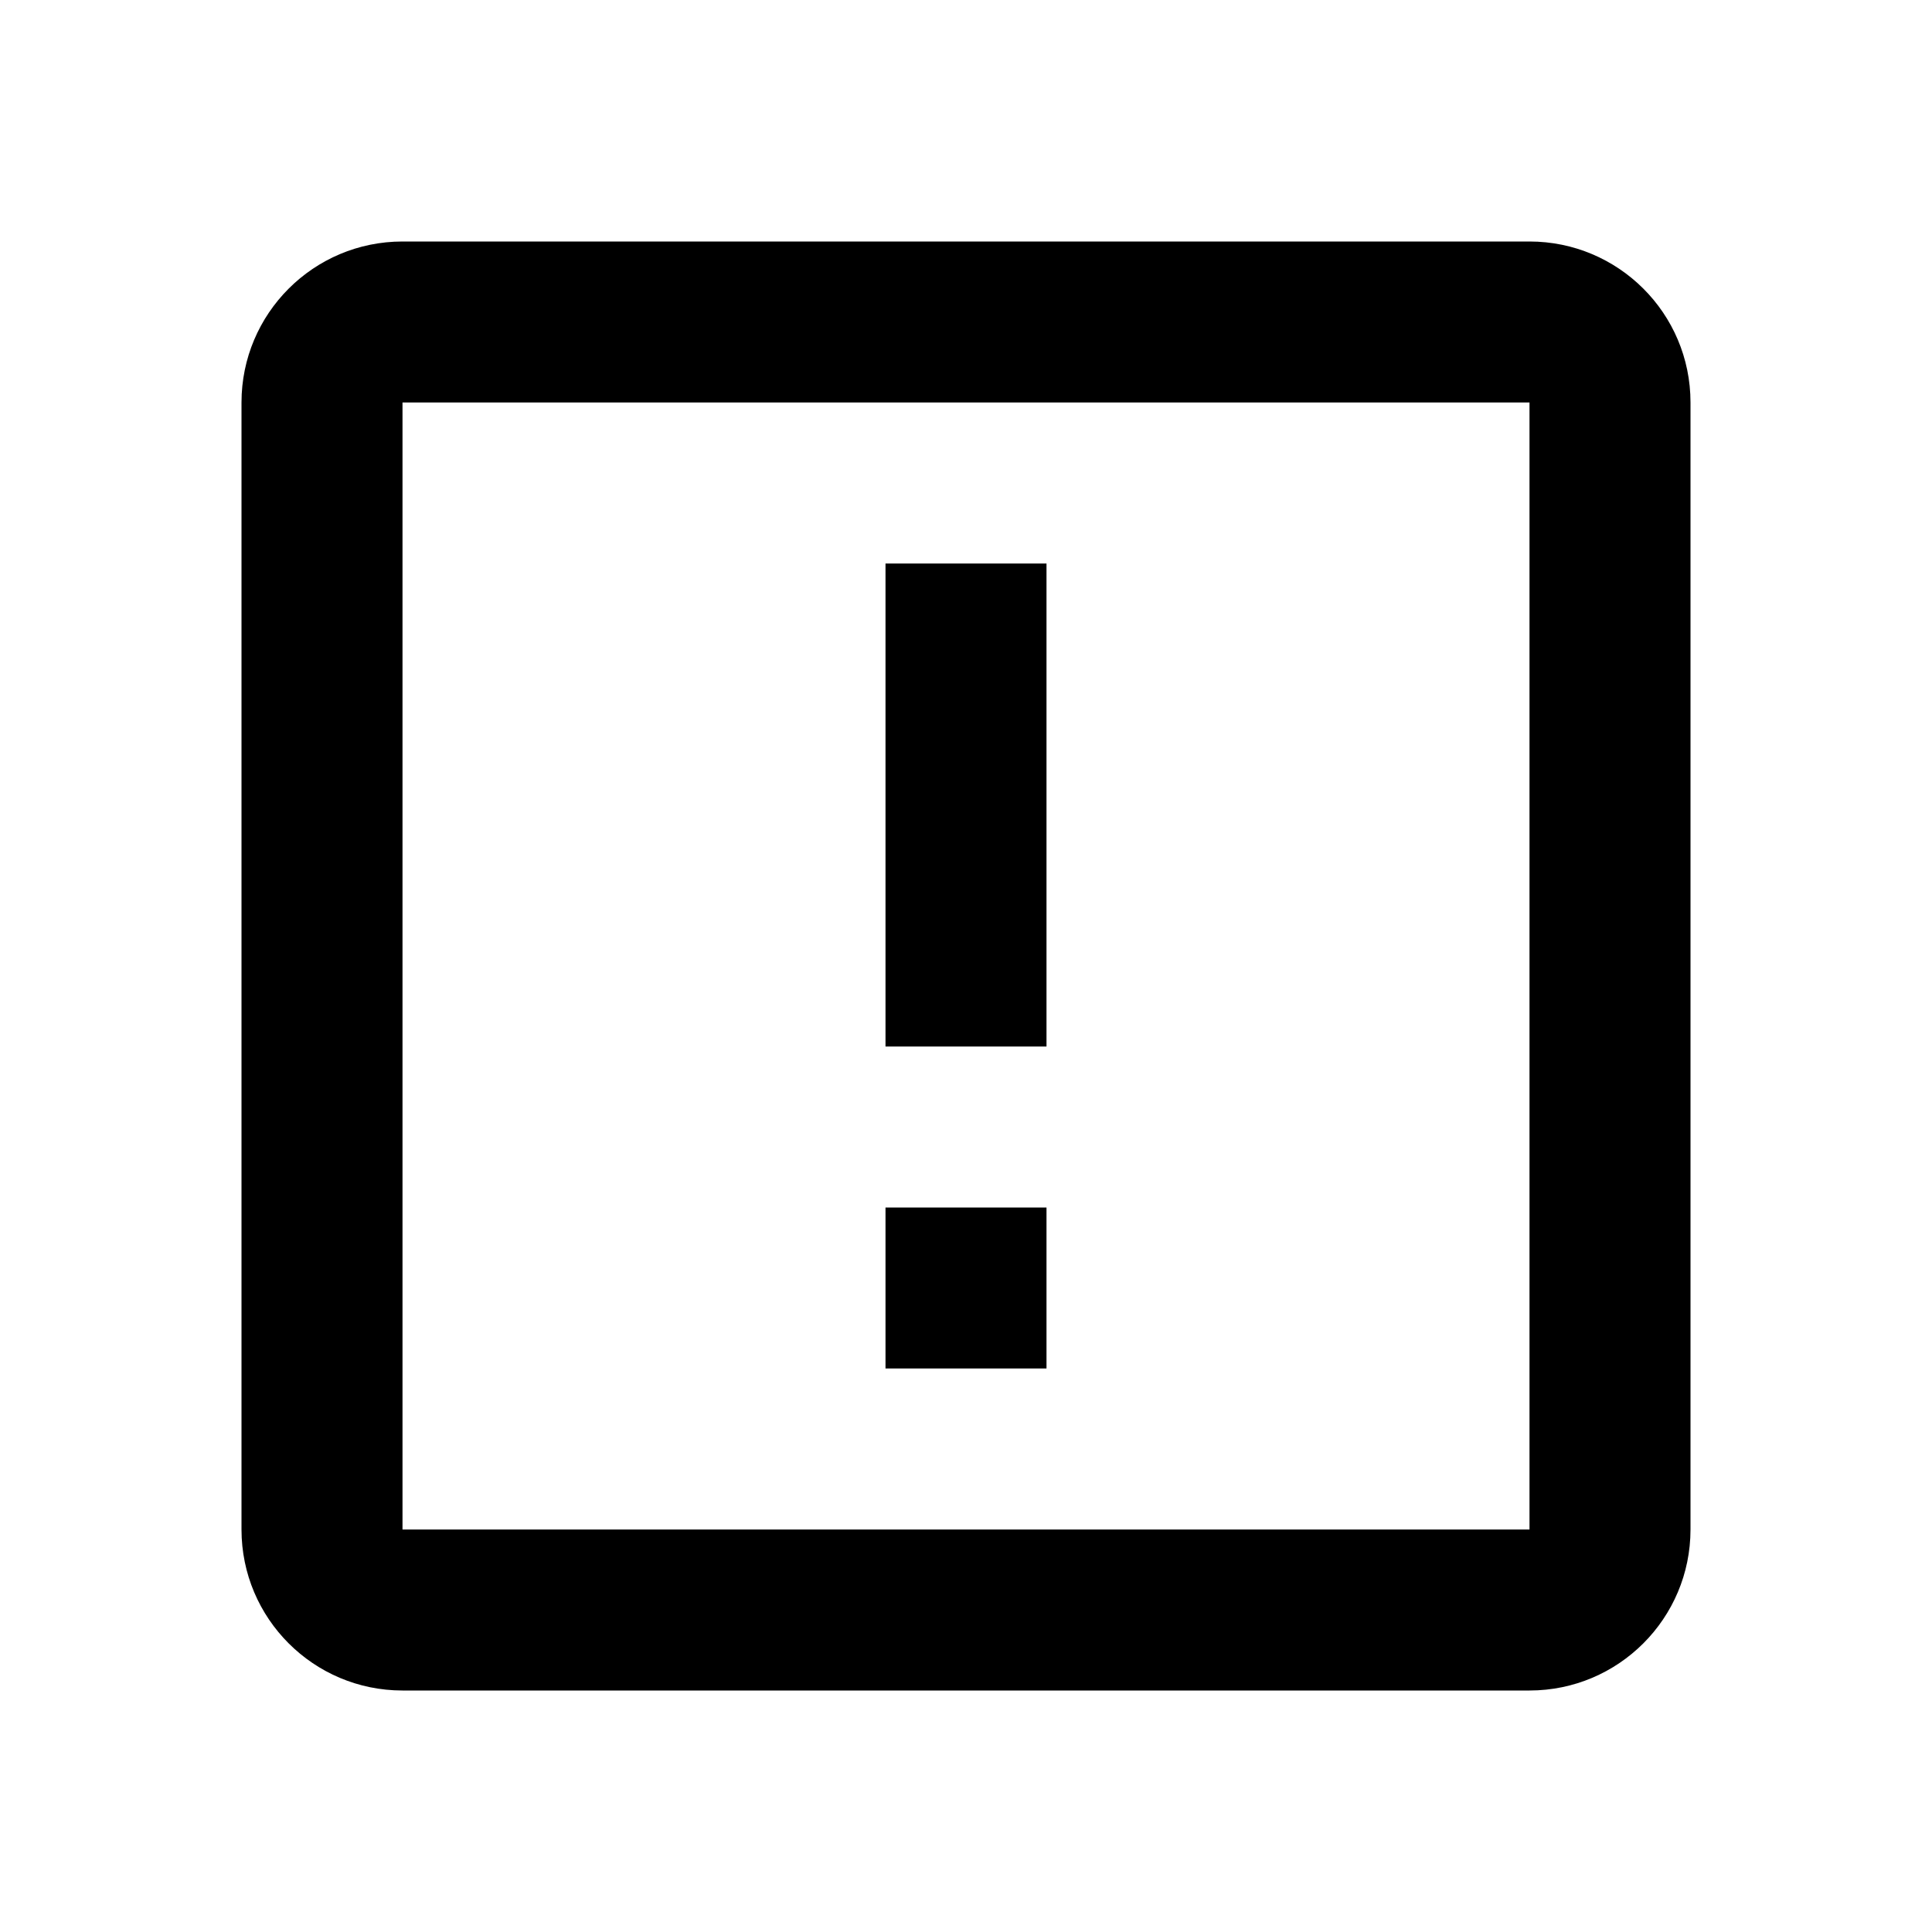
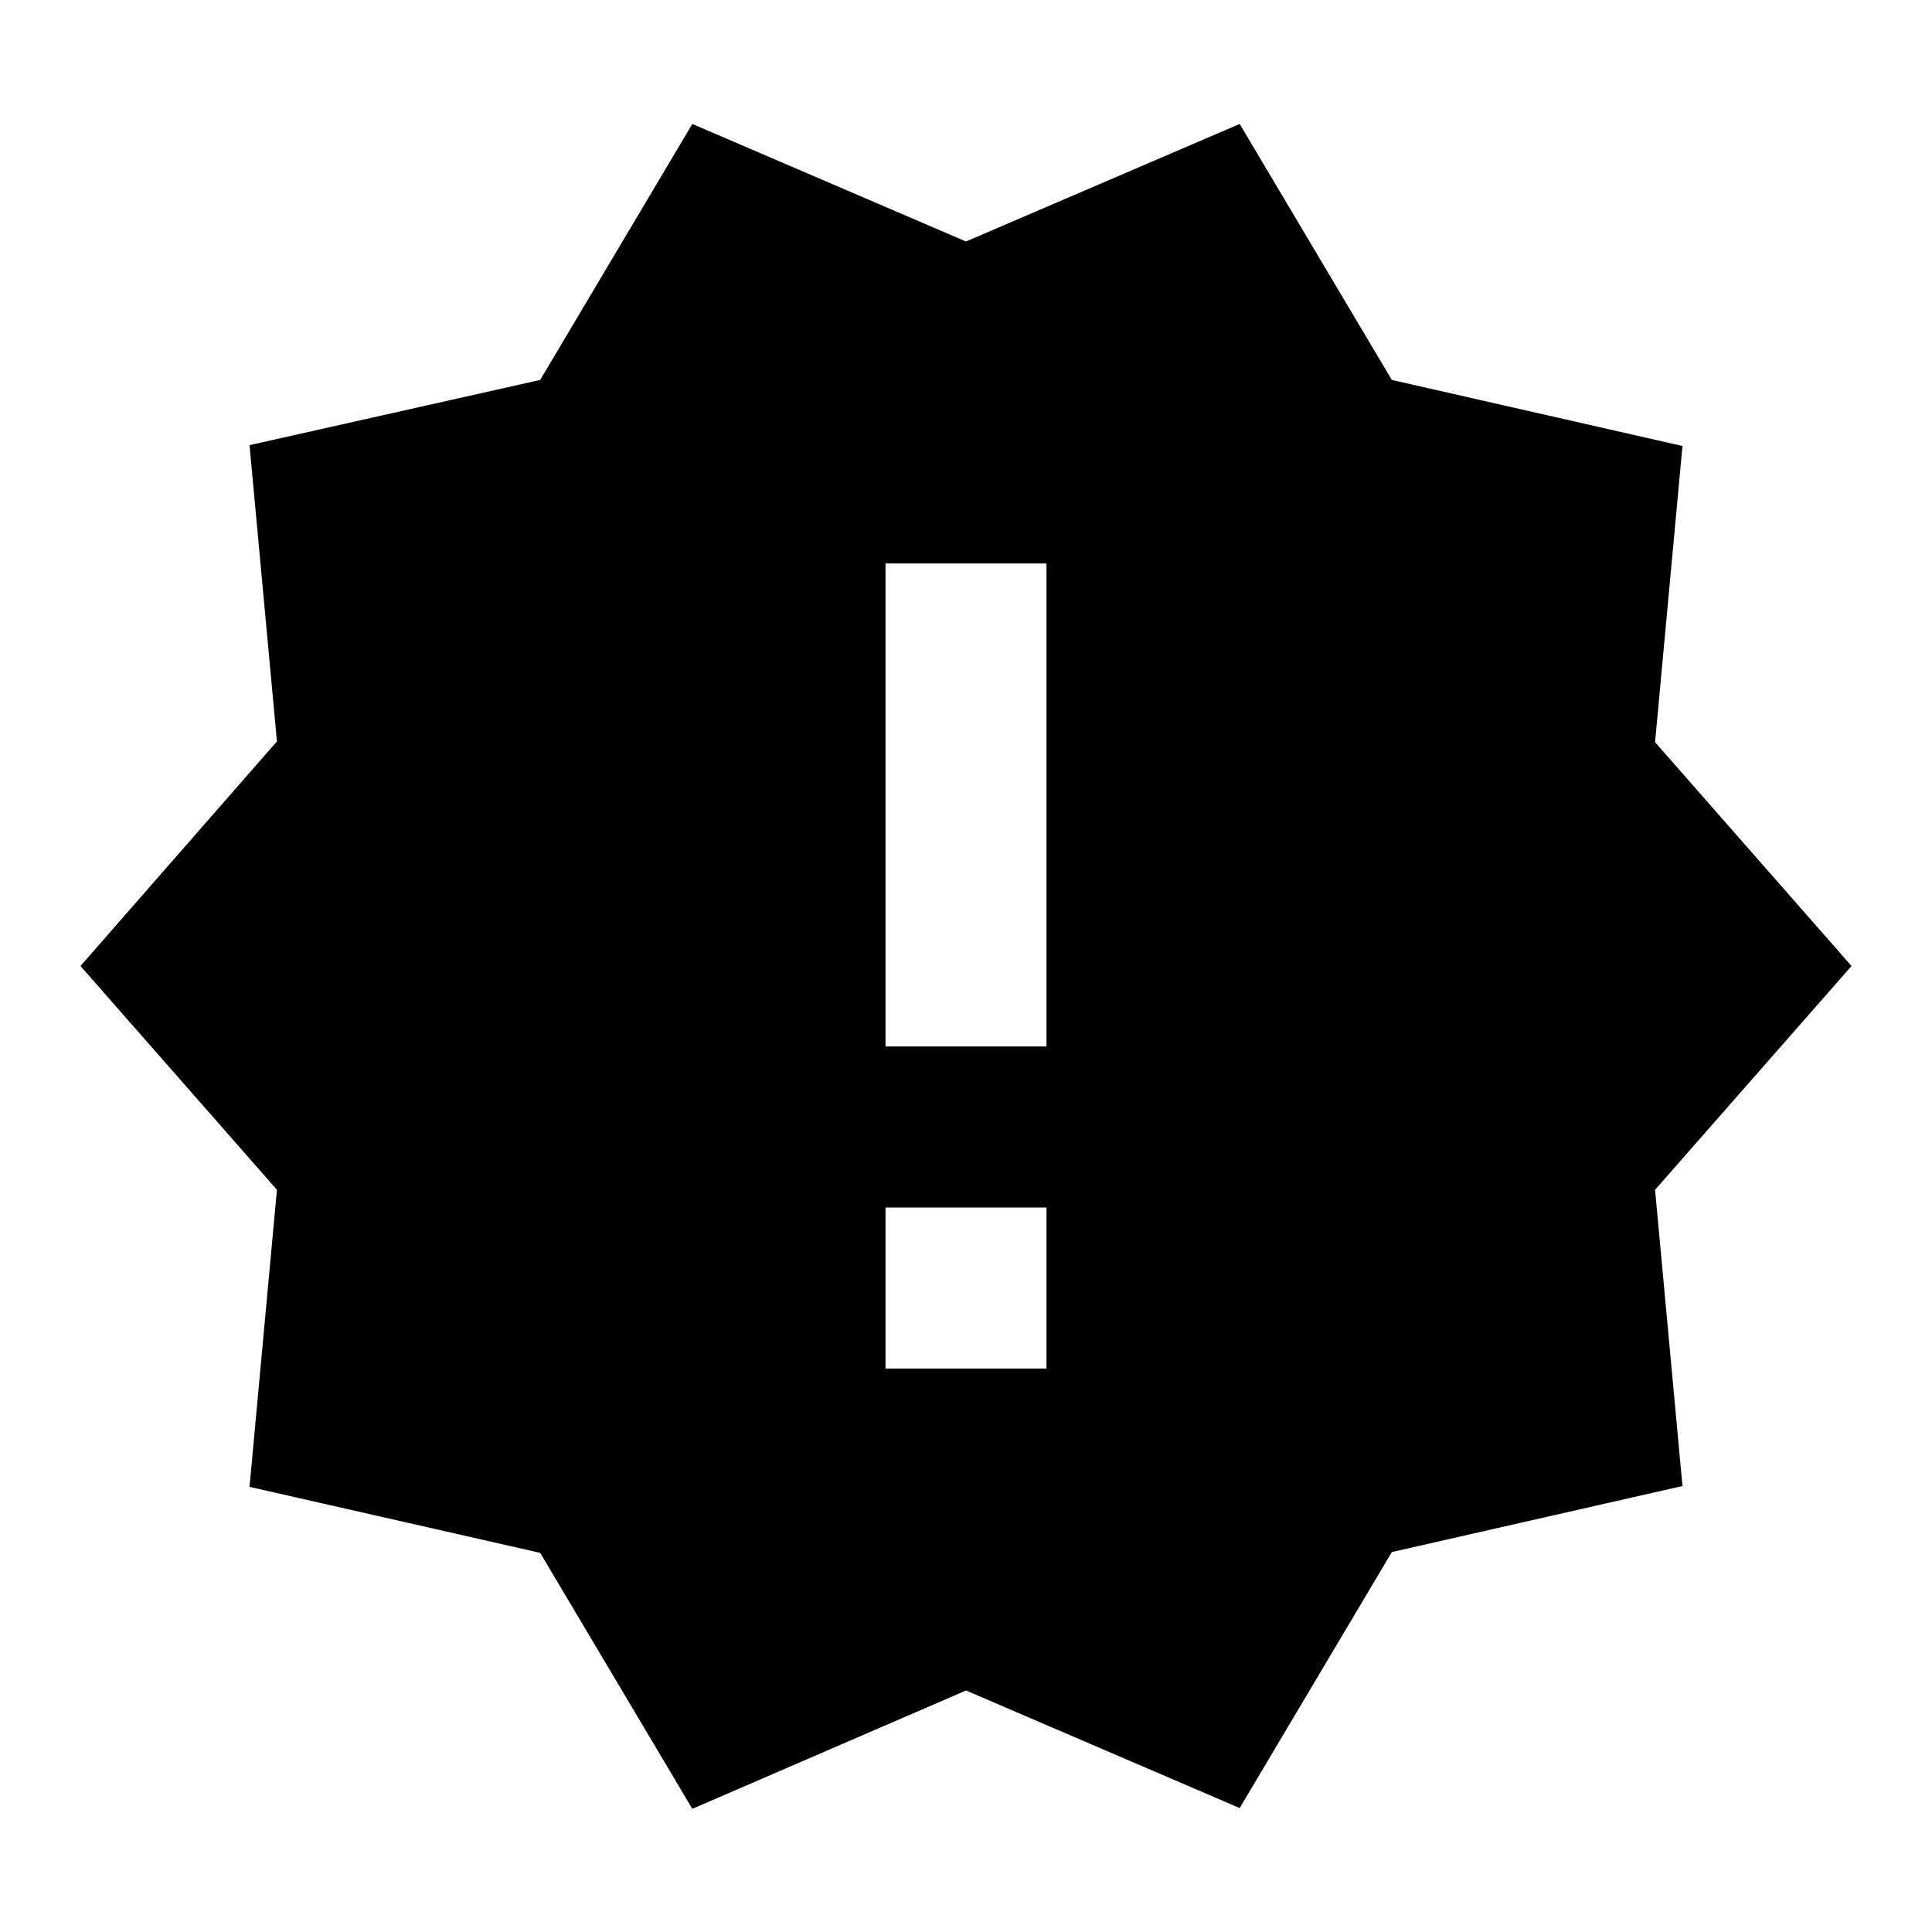
- <svg xmlns="http://www.w3.org/2000/svg" fill="currentColor" viewBox="0 0 24 24">
-   <path d="M19,19H5V5H19M19,3H5A2,2 0 0,0 3,5V19A2,2 0 0,0 5,21H19A2,2 0 0,0 21,19V5C21,3.89 20.1,3 19,3M11,15H13V17H11V15M11,7H13V13H11V7" />
+ <svg xmlns="http://www.w3.org/2000/svg" width="32" height="32" viewBox="0 0 32 32" fill="currentColor">
+   <path d="M30.667 16L27.413 12.293L27.867 7.387L23.053 6.293L20.533 2.053L16 4L11.467 2.053L8.947 6.293L4.133 7.373L4.587 12.28L1.333 16L4.587 19.707L4.133 24.627L8.947 25.72L11.467 29.96L16 28L20.533 29.947L23.053 25.707L27.867 24.613L27.413 19.707L30.667 16ZM17.333 22.667H14.667V20H17.333V22.667ZM17.333 17.333H14.667V9.333H17.333V17.333Z" />
</svg>
